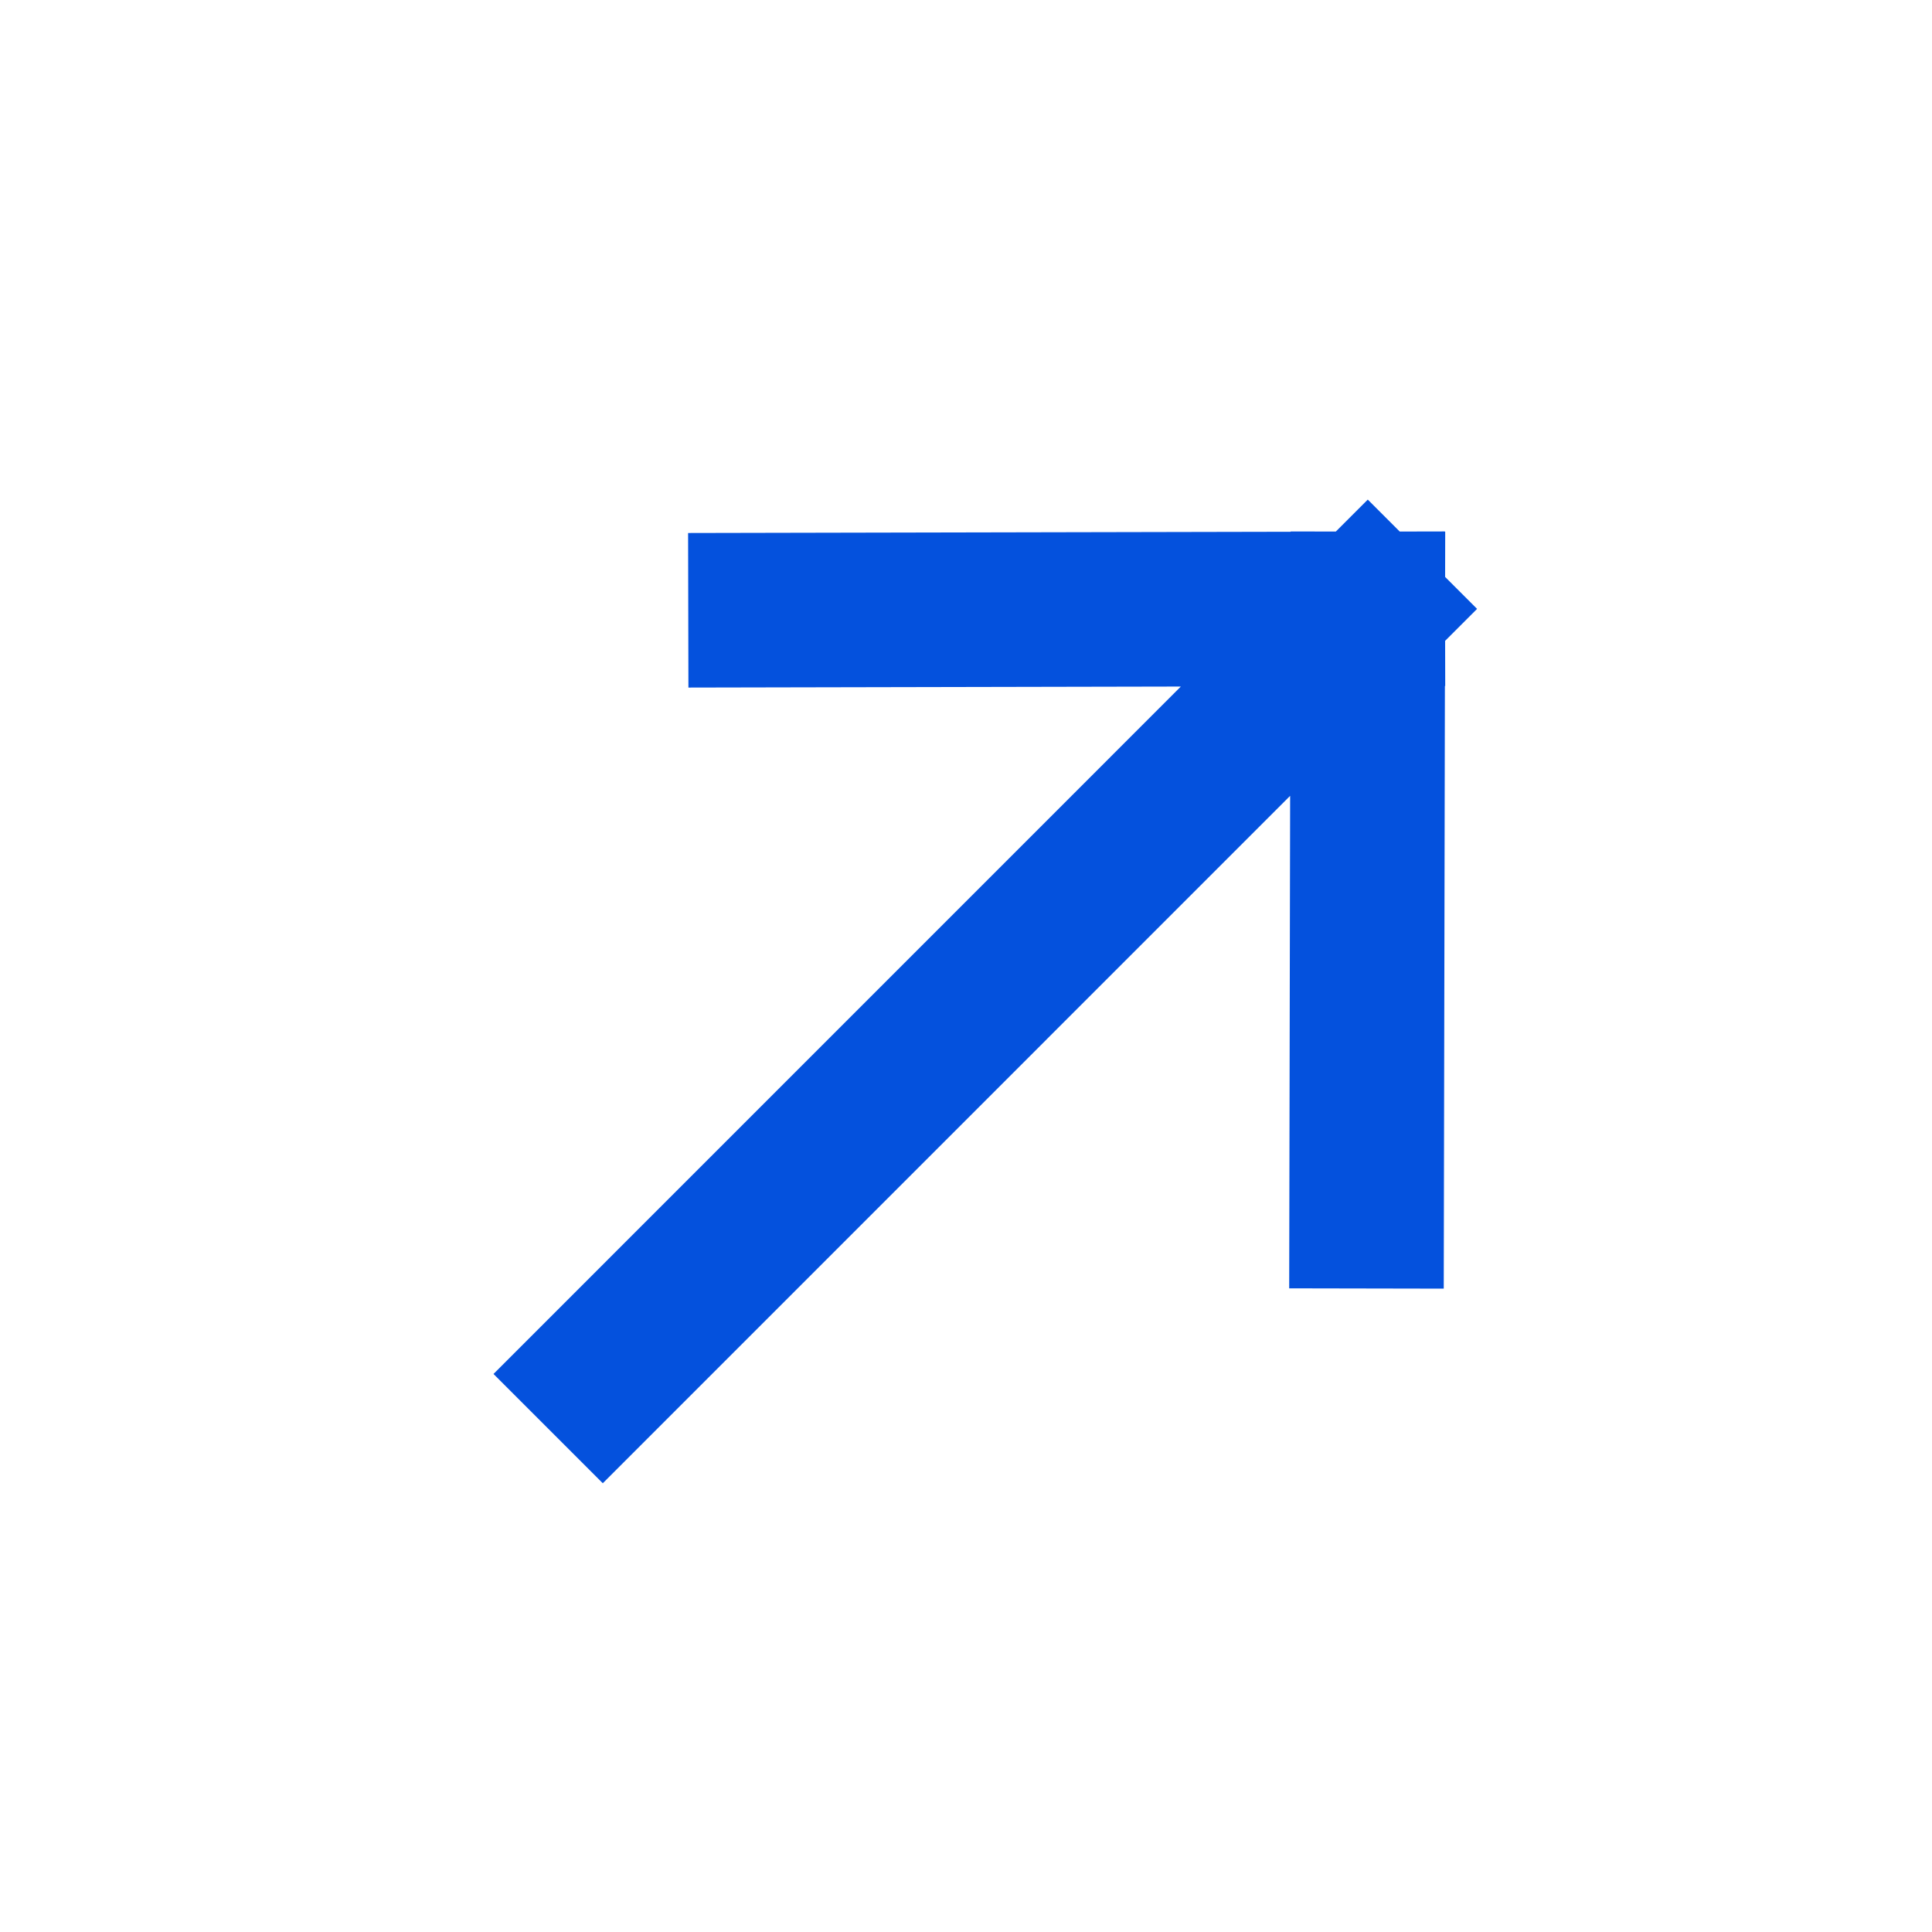
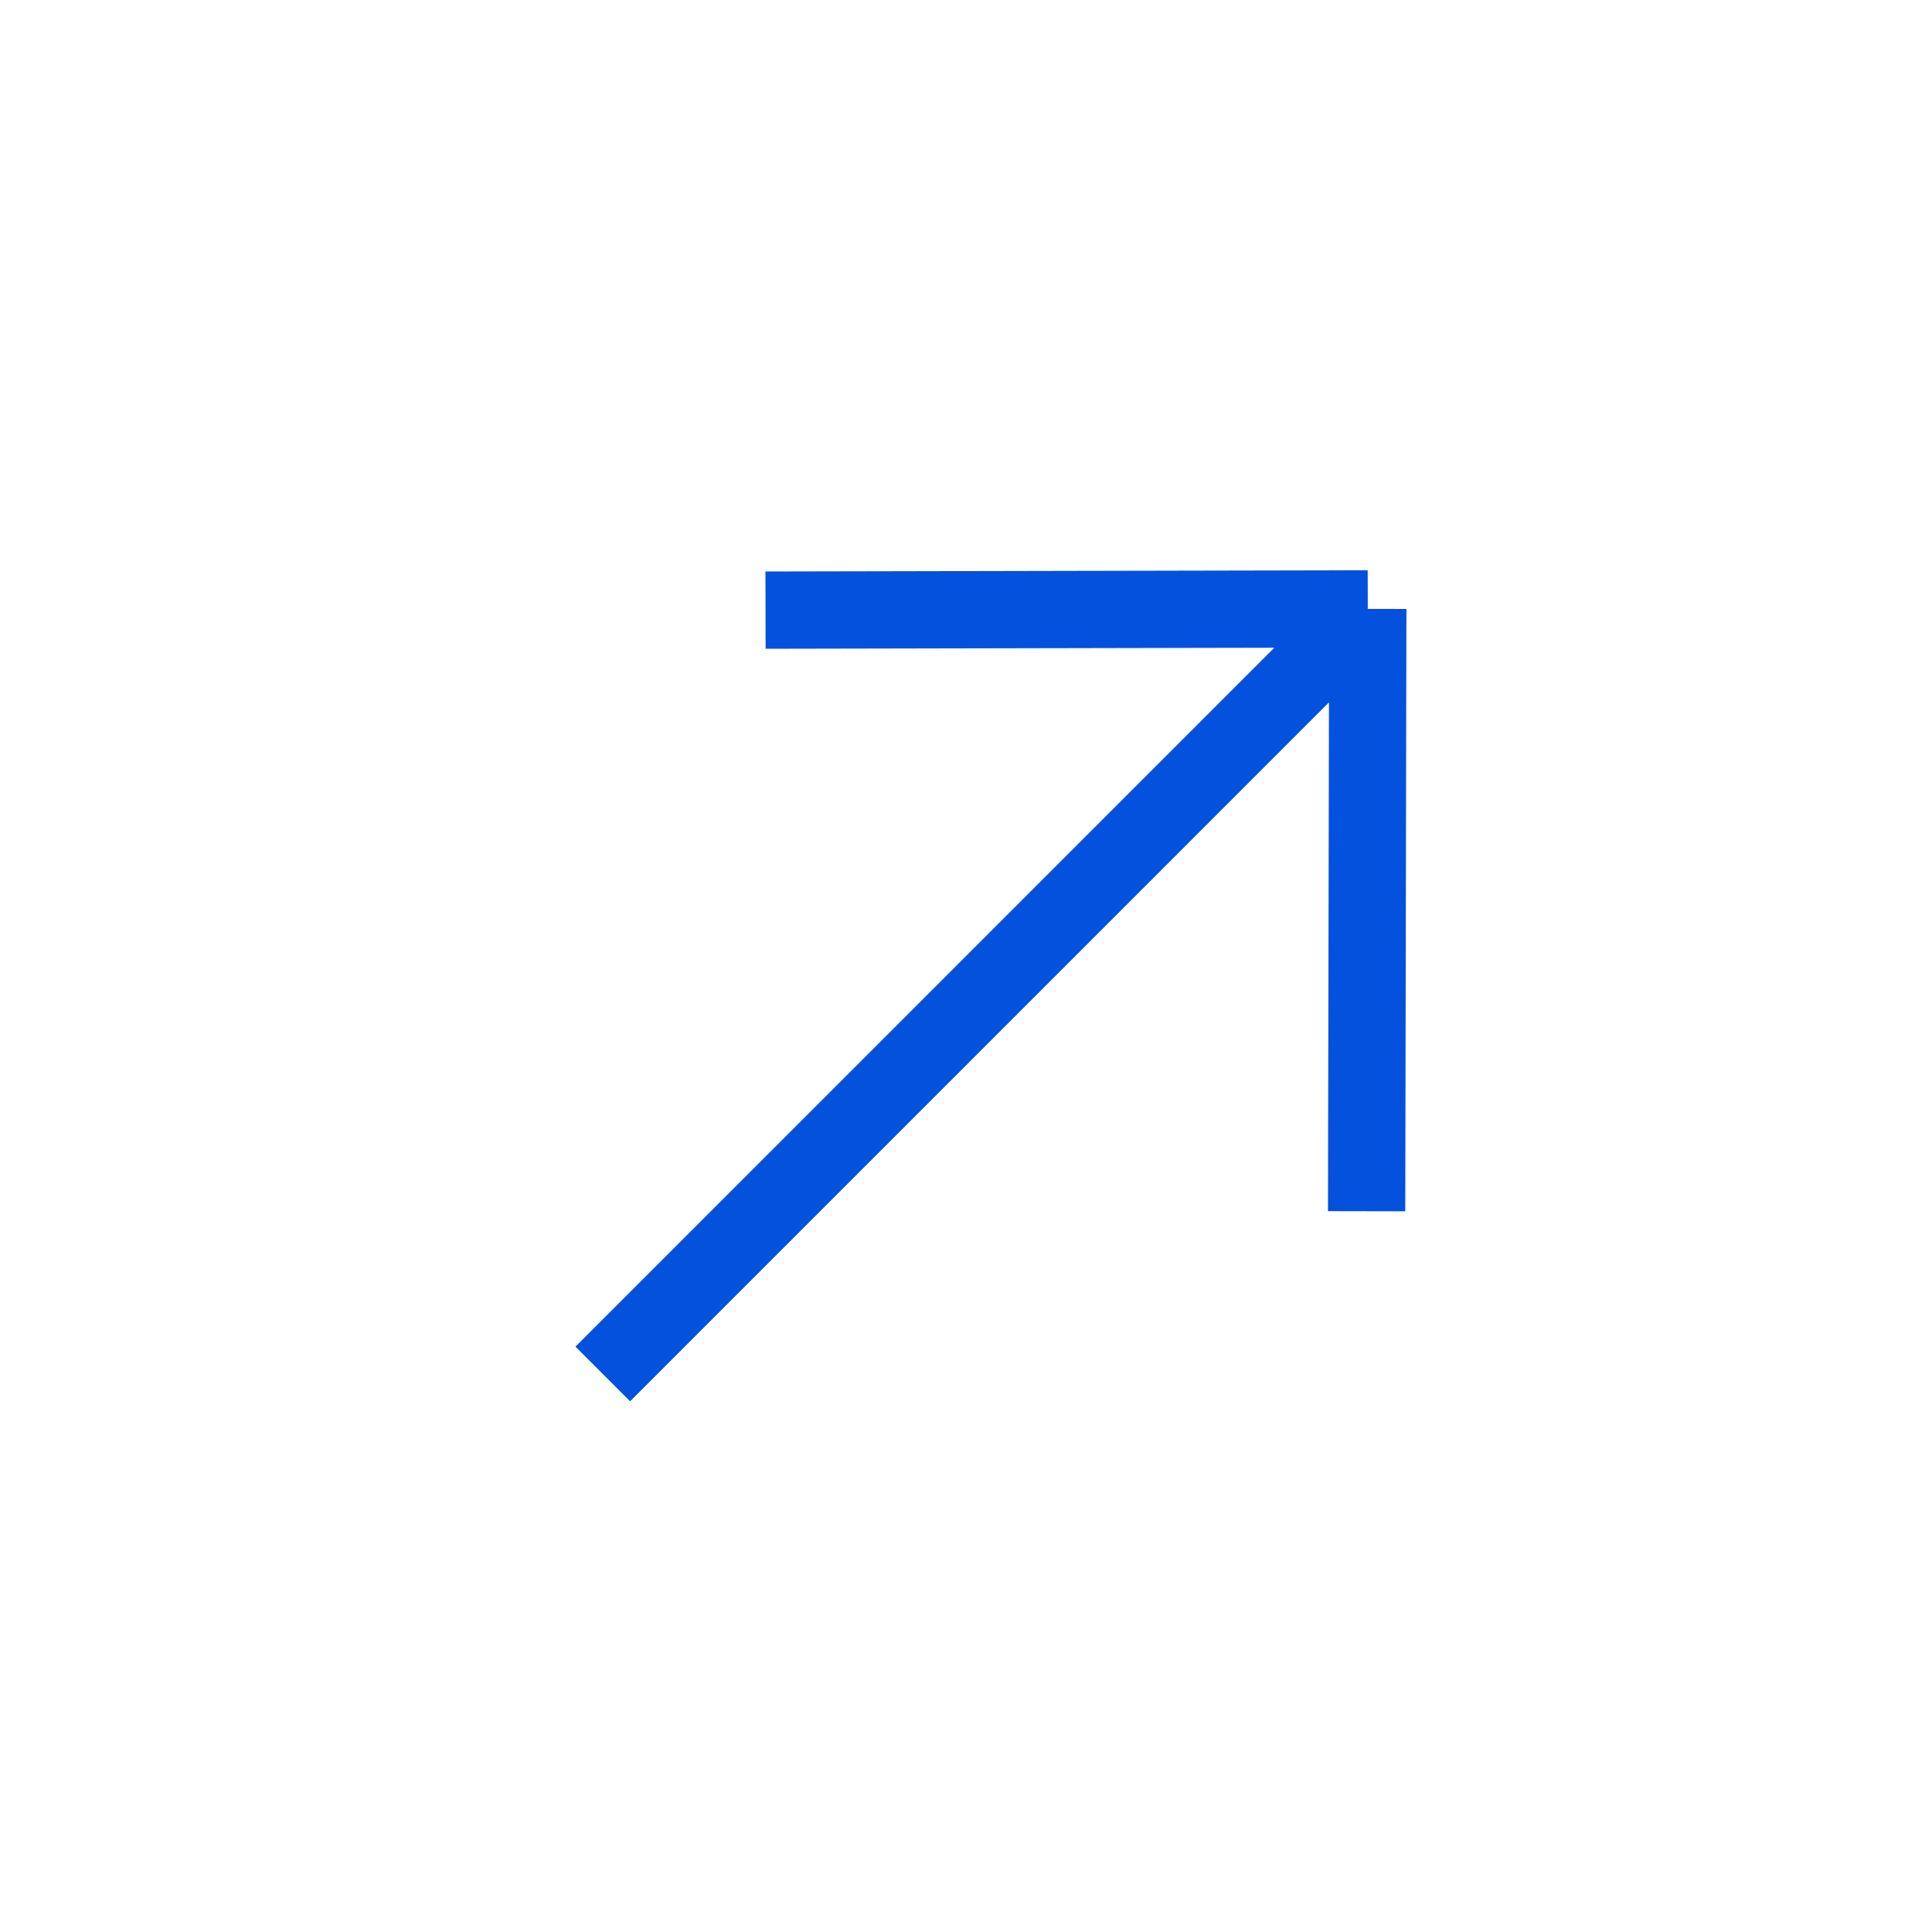
<svg xmlns="http://www.w3.org/2000/svg" width="25" height="25" viewBox="0 0 25 25" fill="none">
-   <path d="M7.8 17.779L17.699 7.879M17.699 7.879L9.906 7.895M17.699 7.879L17.684 15.673" stroke="#0451DD" stroke-width="2" stroke-linecap="square" />
+   <path d="M7.8 17.779L17.699 7.879M17.699 7.879L9.906 7.895M17.699 7.879L17.684 15.673" stroke="#0451DD" strokeWidth="2" strokeLinecap="square" />
</svg>
